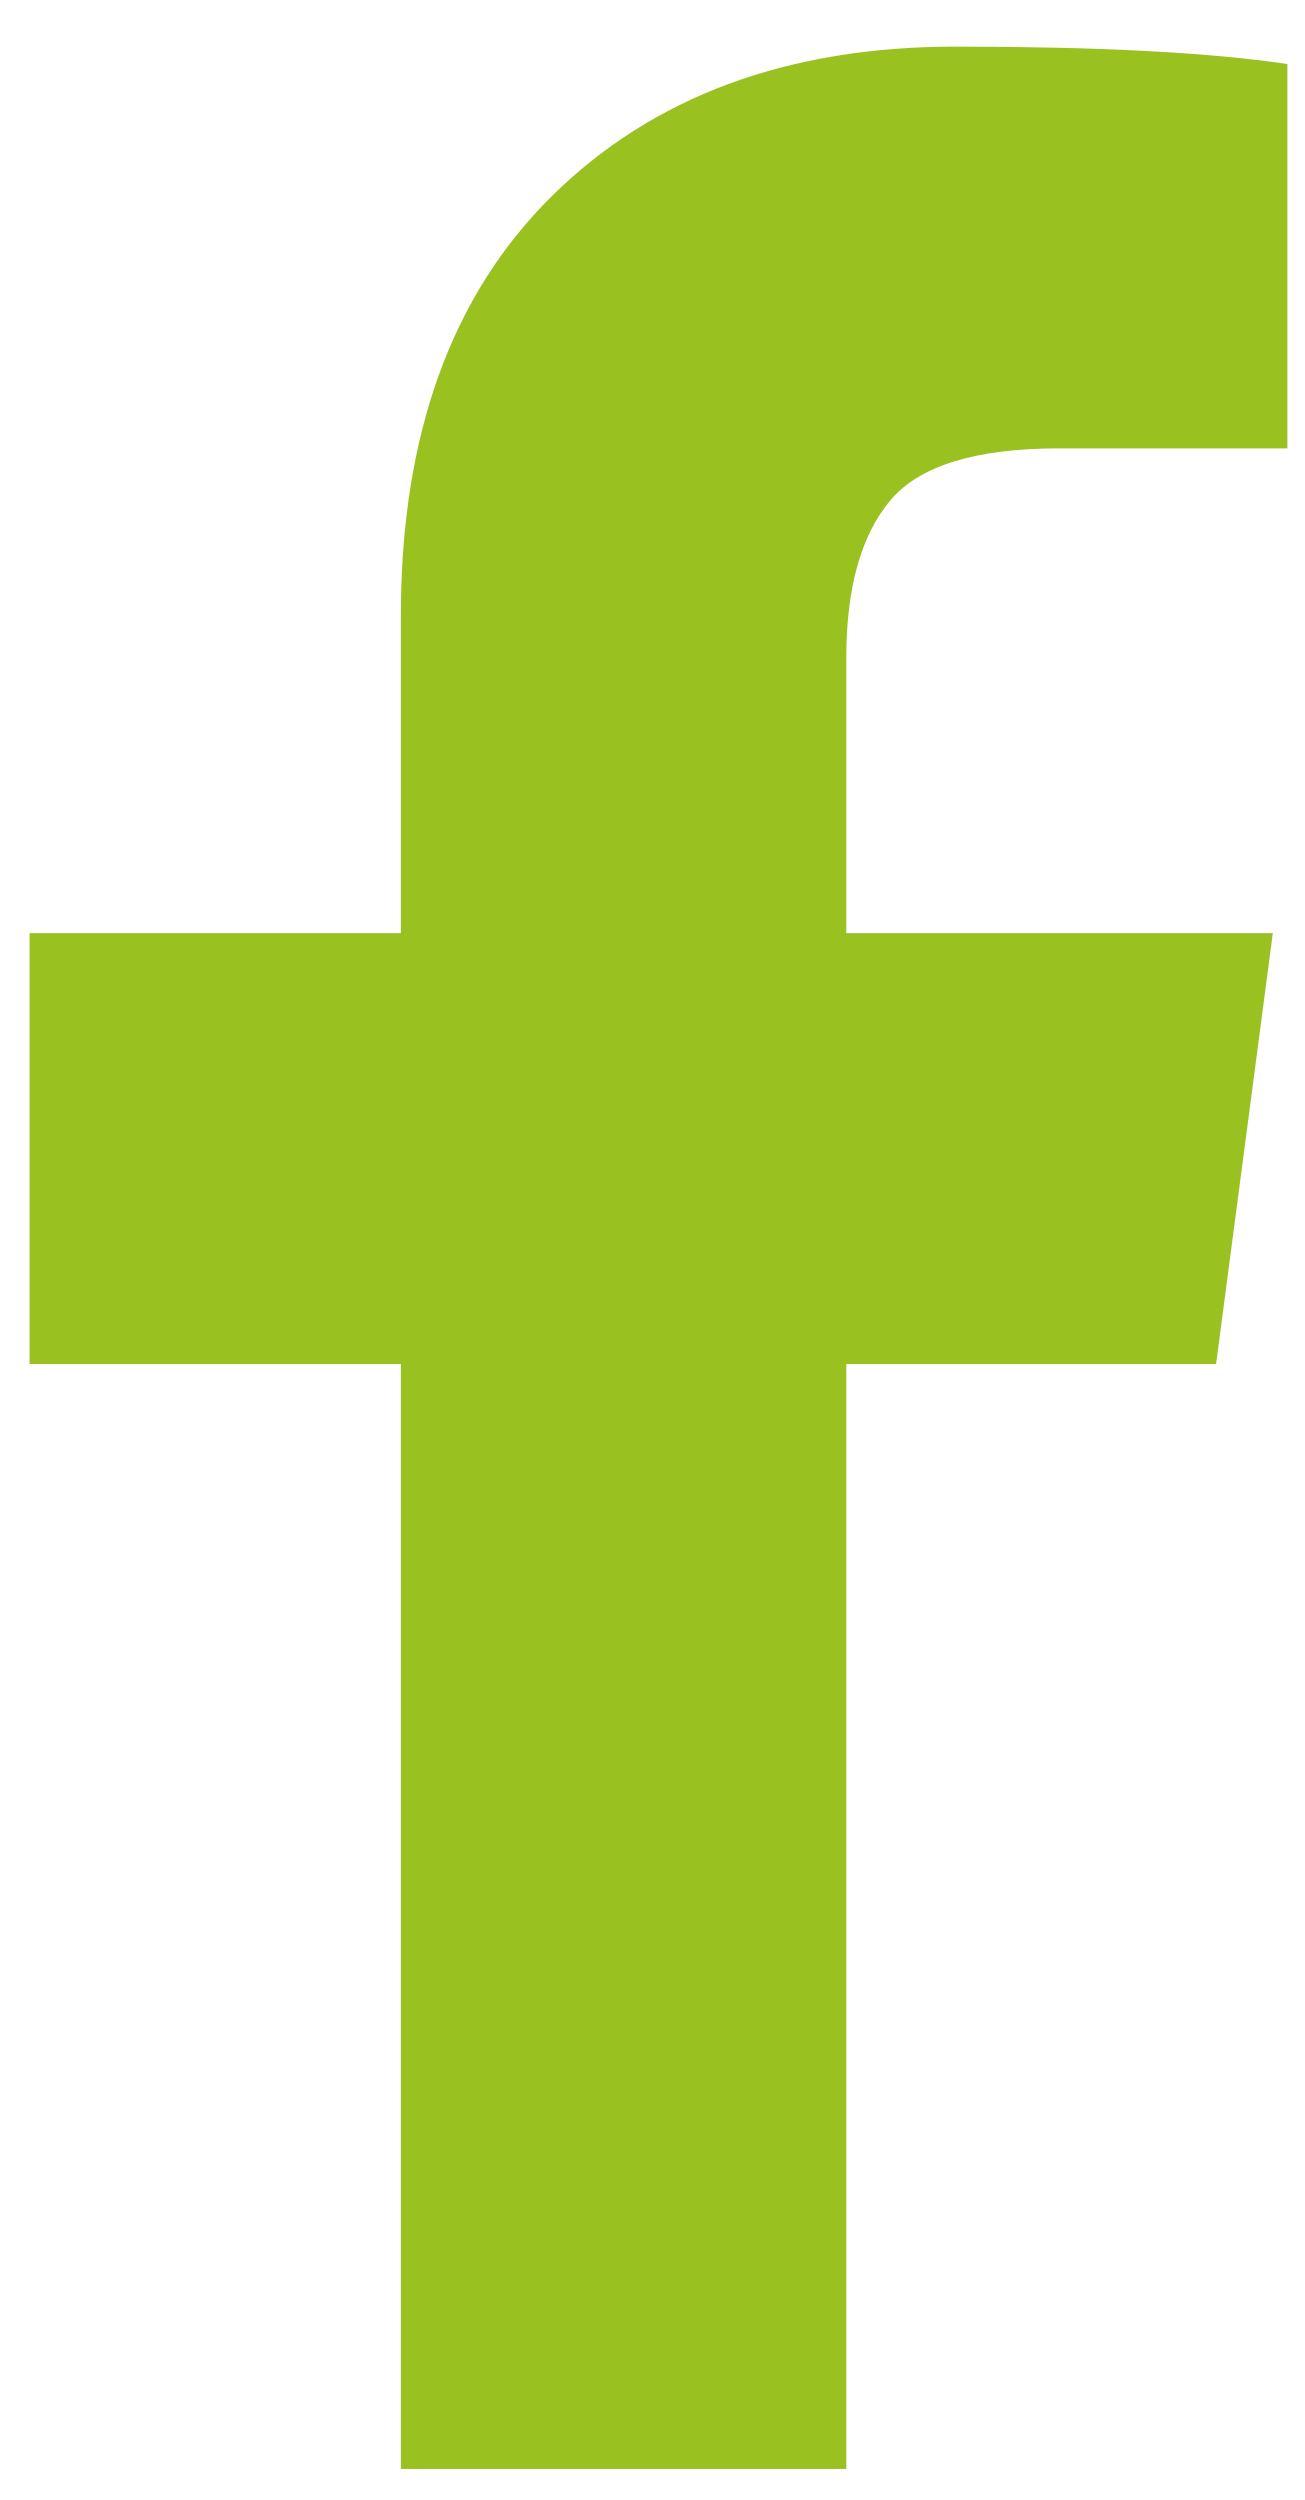
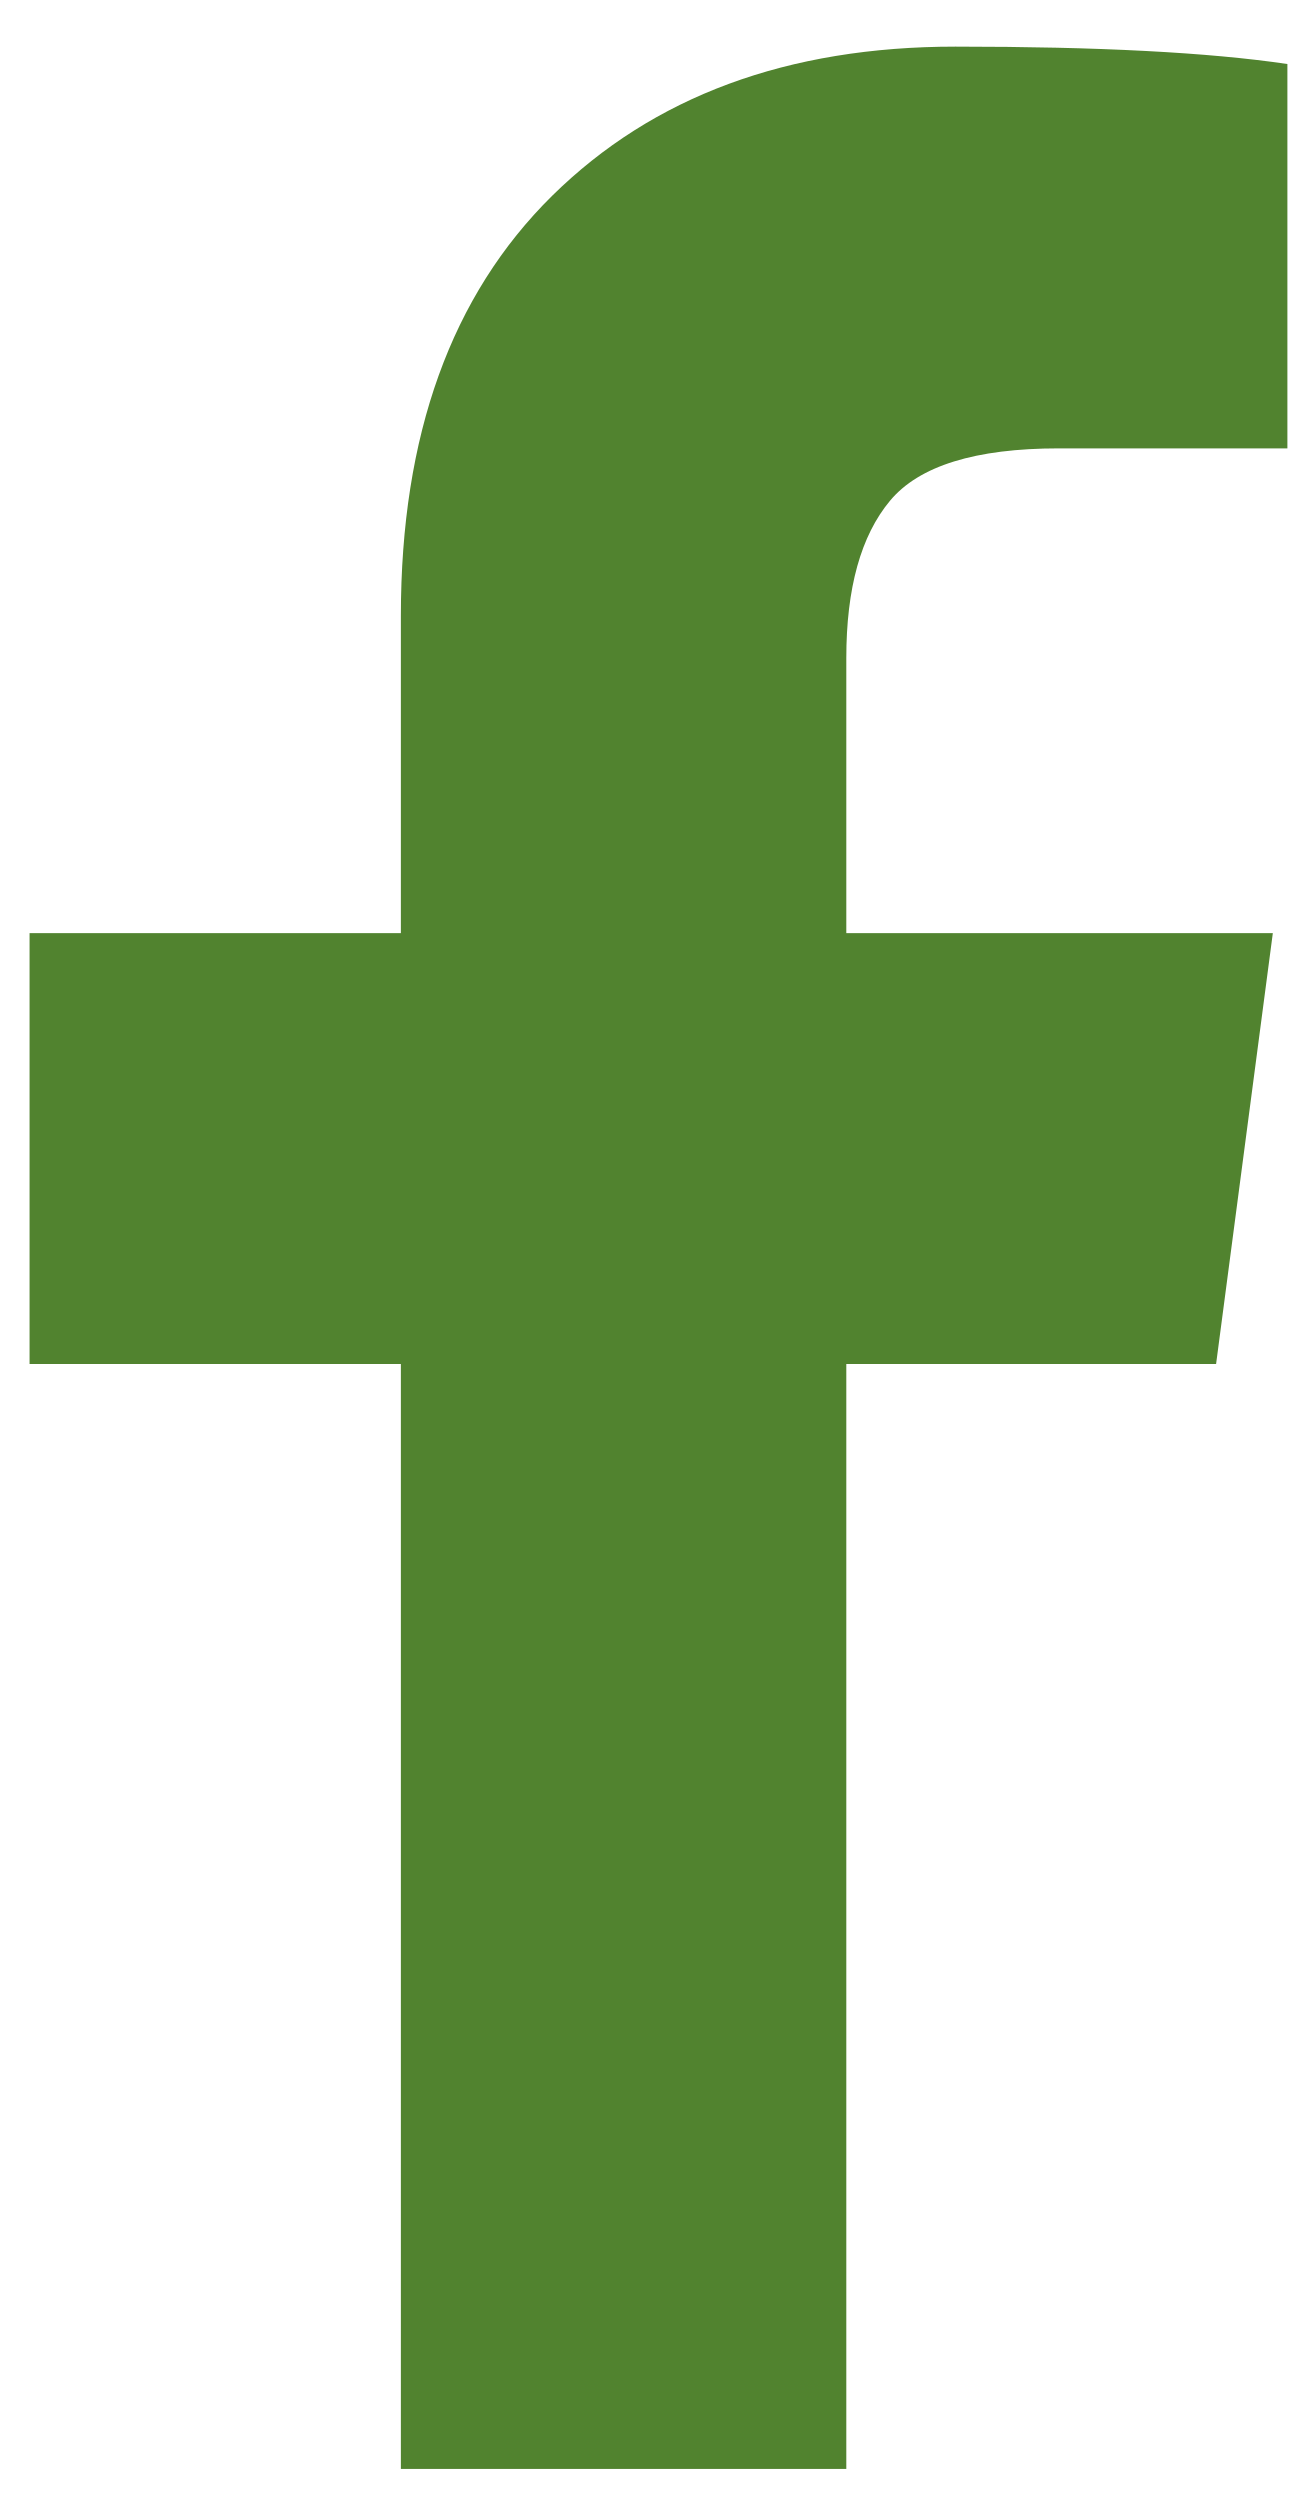
<svg xmlns="http://www.w3.org/2000/svg" width="12" height="23" viewBox="0 0 12 23">
-   <path fill="#99C221" fill-rule="evenodd" d="M833.844,20.589 L833.844,24.125 L831.741,24.125 C830.973,24.125 830.455,24.286 830.188,24.607 C829.92,24.929 829.786,25.411 829.786,26.054 L829.786,28.585 L833.71,28.585 L833.188,32.549 L829.786,32.549 L829.786,42.714 L825.688,42.714 L825.688,32.549 L822.272,32.549 L822.272,28.585 L825.688,28.585 L825.688,25.665 C825.688,24.004 826.152,22.717 827.08,21.801 C828.009,20.886 829.246,20.429 830.79,20.429 C832.103,20.429 833.121,20.482 833.844,20.589 Z" transform="translate(-822 -20)" />
+   <path fill="#51832f" fill-rule="evenodd" d="M833.844,20.589 L833.844,24.125 L831.741,24.125 C830.973,24.125 830.455,24.286 830.188,24.607 C829.92,24.929 829.786,25.411 829.786,26.054 L829.786,28.585 L833.71,28.585 L833.188,32.549 L829.786,32.549 L829.786,42.714 L825.688,42.714 L825.688,32.549 L822.272,32.549 L822.272,28.585 L825.688,28.585 L825.688,25.665 C825.688,24.004 826.152,22.717 827.08,21.801 C828.009,20.886 829.246,20.429 830.79,20.429 C832.103,20.429 833.121,20.482 833.844,20.589 Z" transform="translate(-822 -20)" />
</svg>
